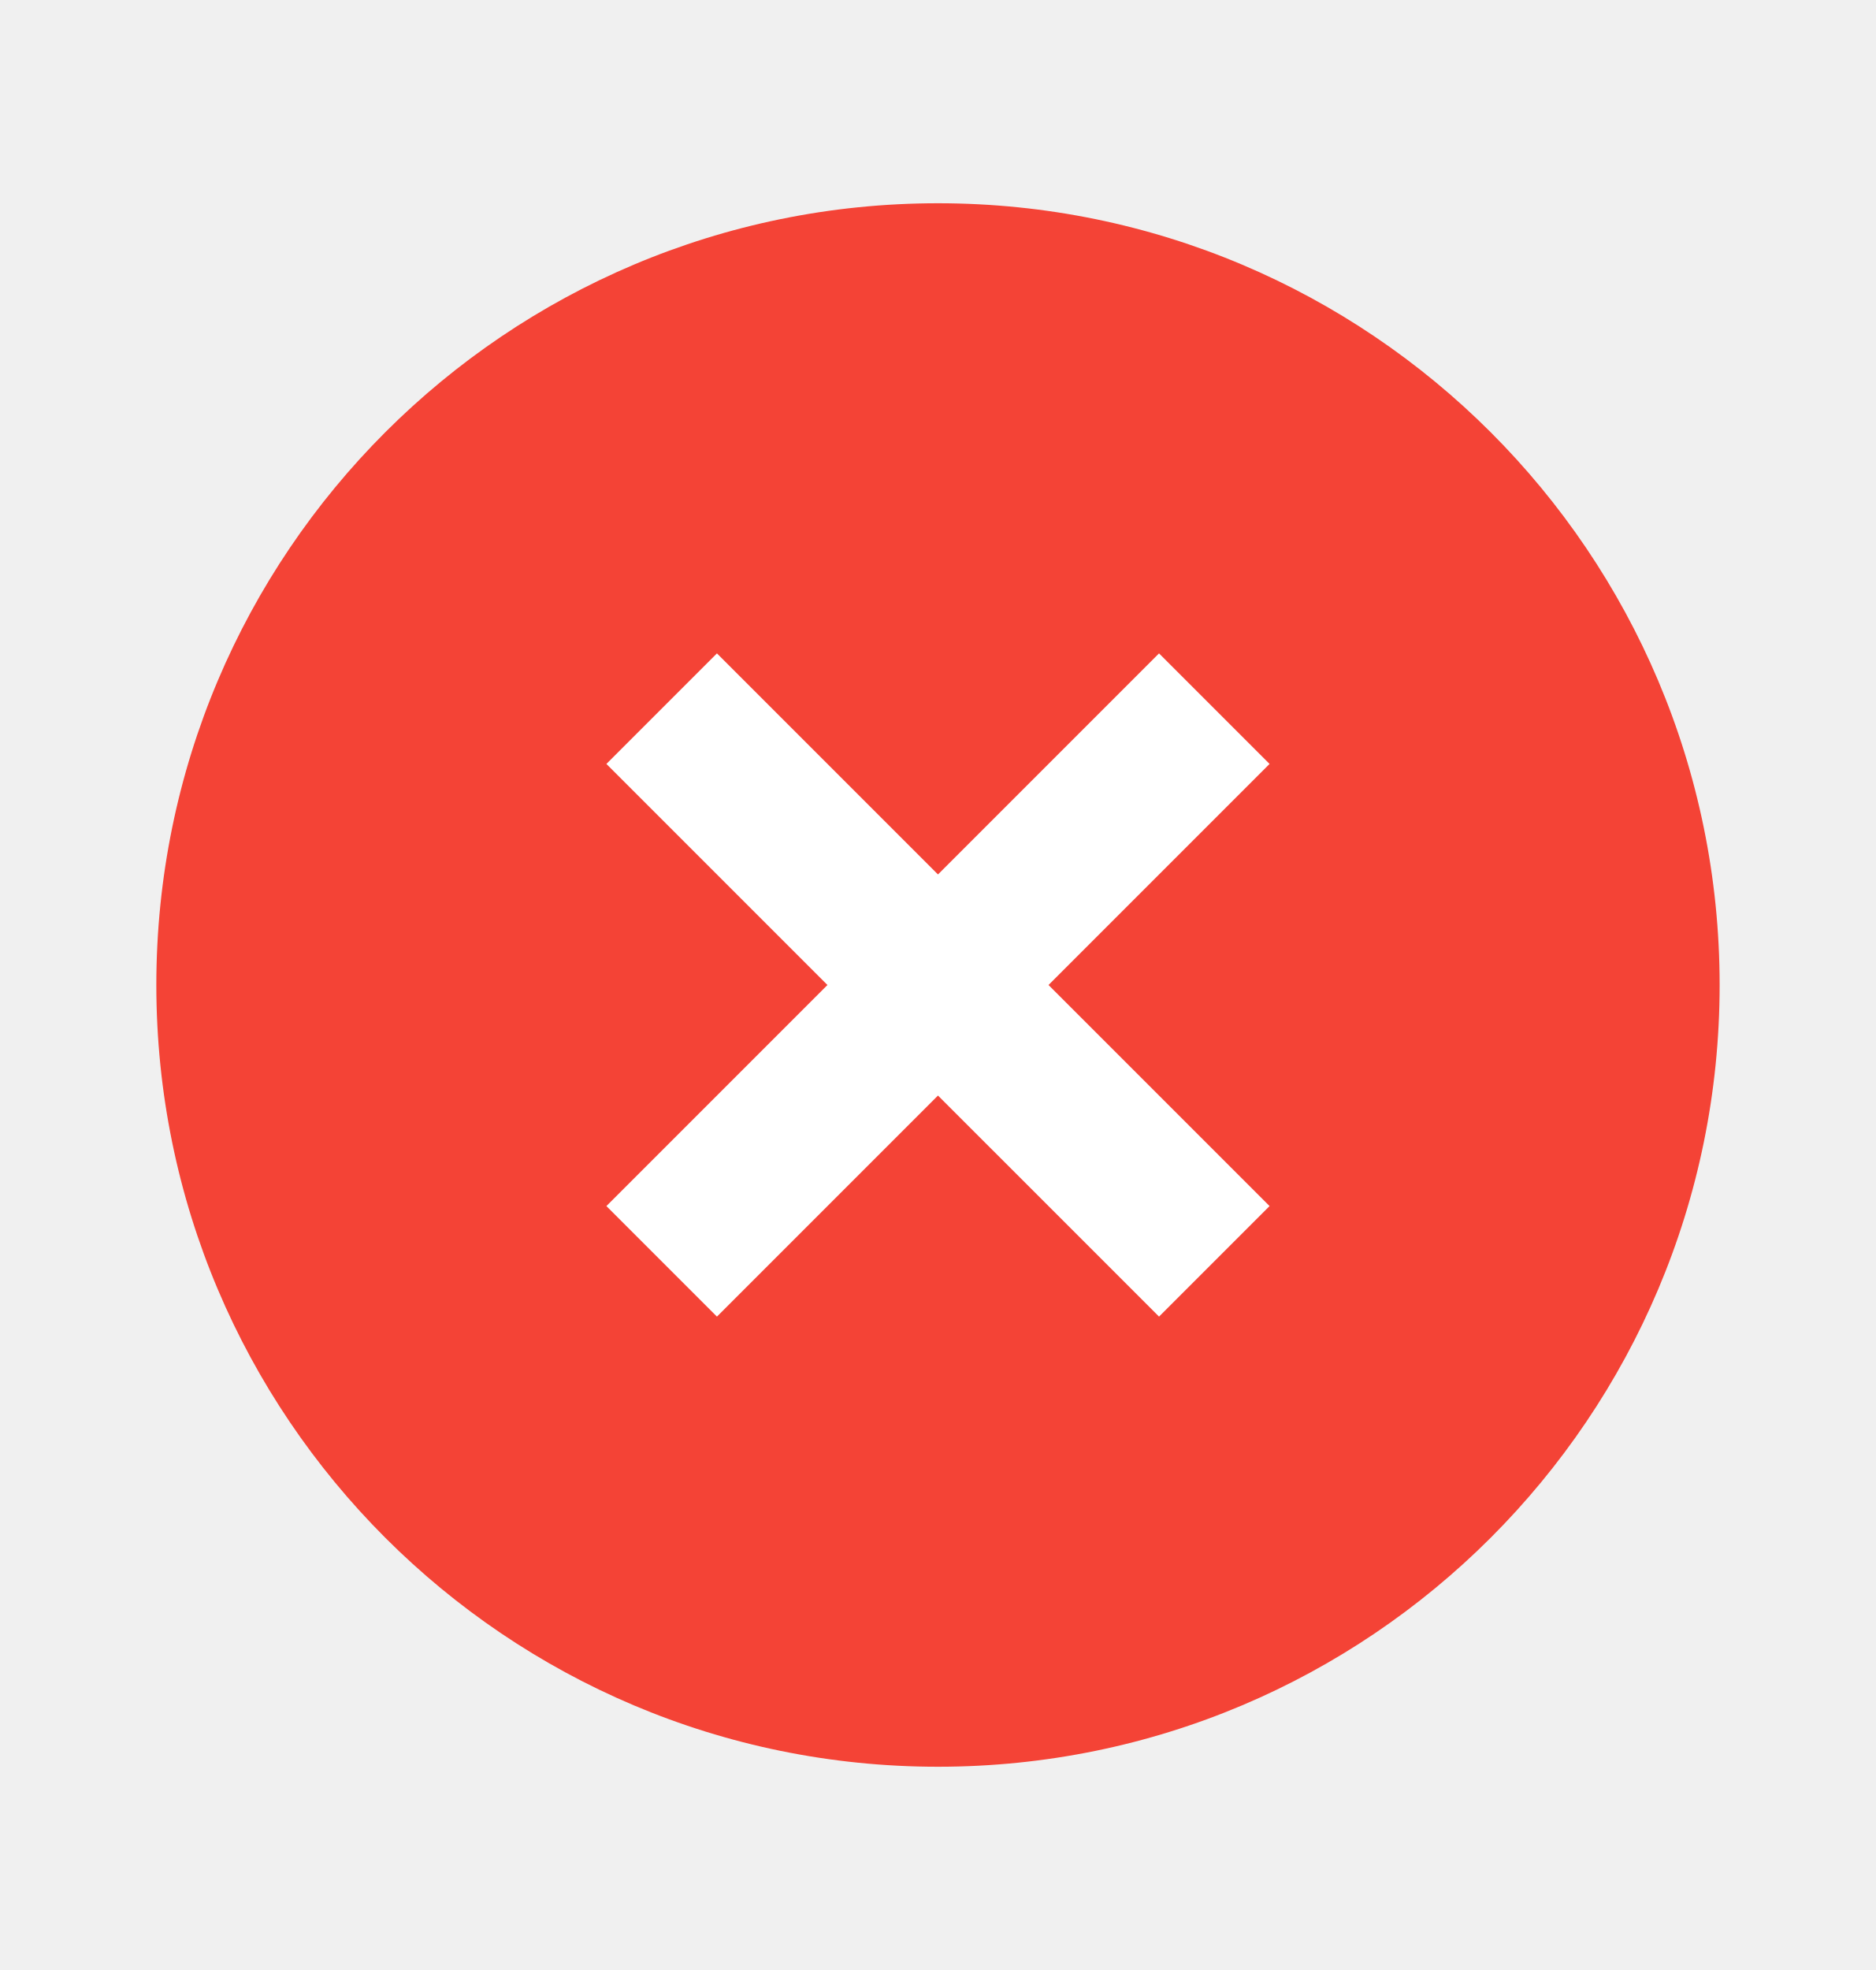
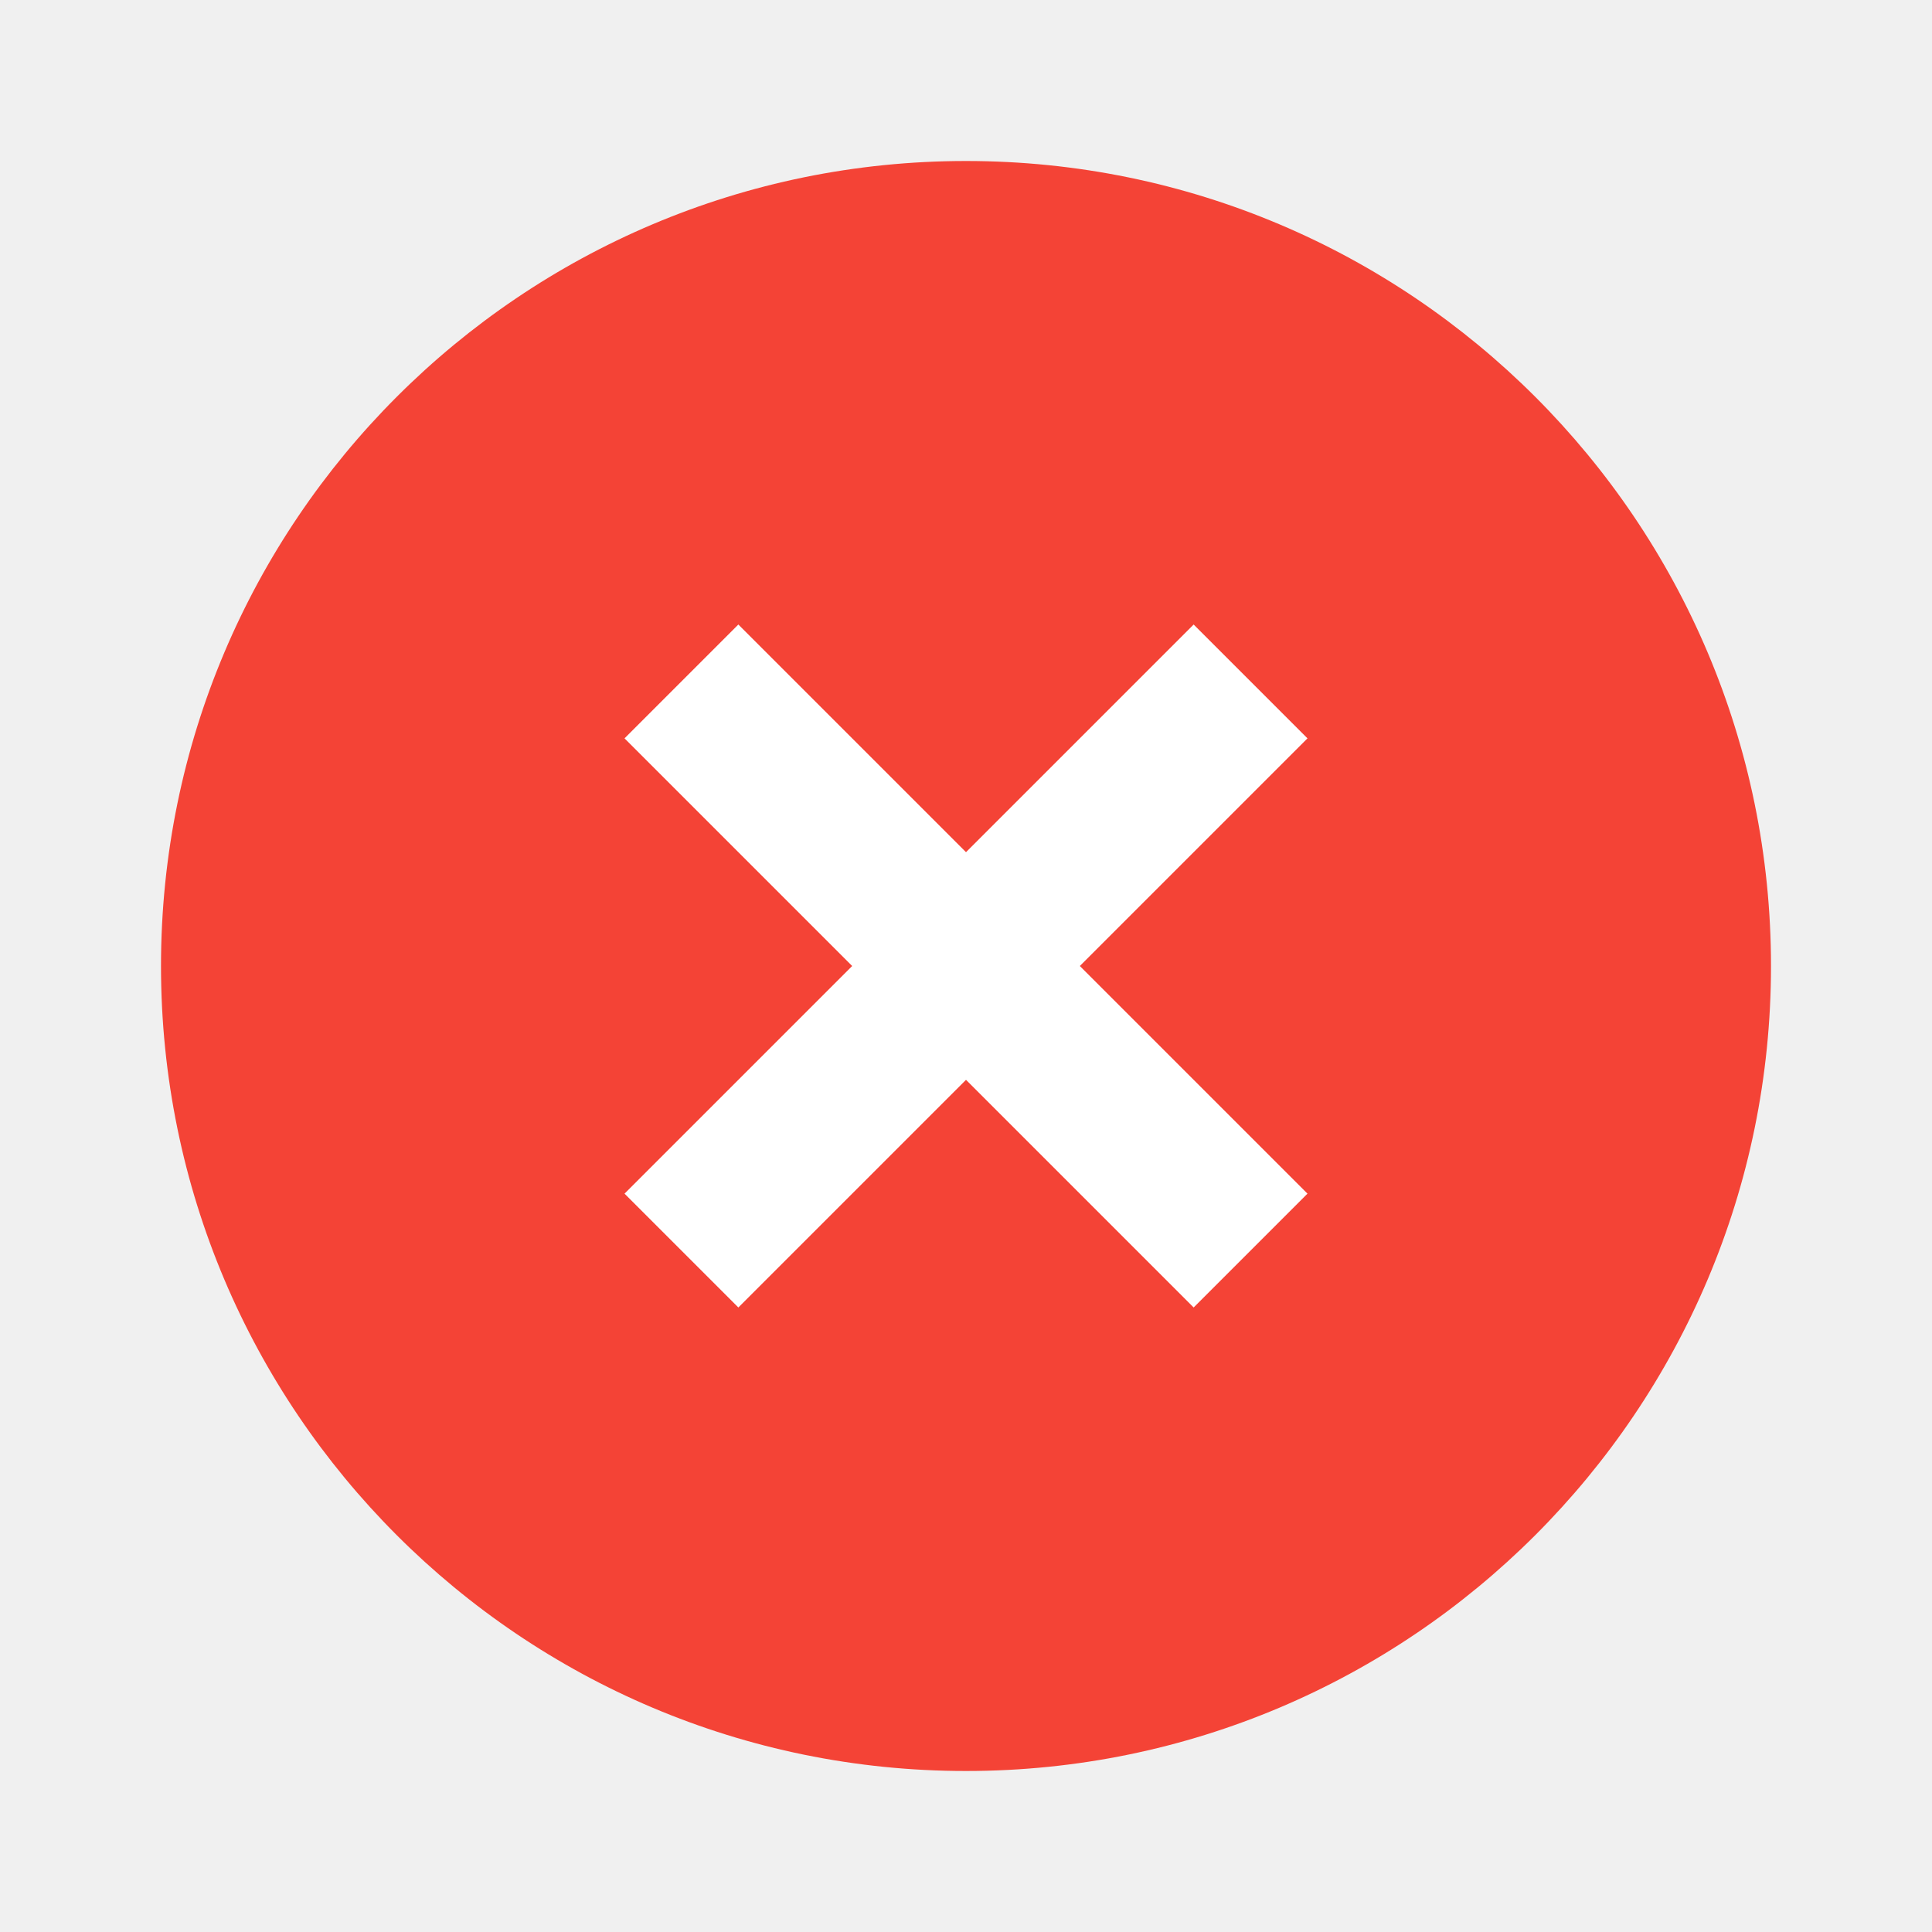
- <svg xmlns="http://www.w3.org/2000/svg" viewBox="0,0,256,256" width="20" height="21" fill-rule="nonzero">
+ <svg xmlns="http://www.w3.org/2000/svg" viewBox="0,0,256,256" width="48px" height="48px" fill-rule="nonzero">
  <g fill="none" fill-rule="nonzero" stroke="none" stroke-width="1" stroke-linecap="butt" stroke-linejoin="miter" stroke-miterlimit="10" stroke-dasharray="" stroke-dashoffset="0" font-family="none" font-weight="none" font-size="none" text-anchor="none" style="mix-blend-mode: normal">
    <g transform="scale(5.33333,5.33333)">
      <path d="M44,24c0,11.045 -8.955,20 -20,20c-11.045,0 -20,-8.955 -20,-20c0,-11.045 8.955,-20 20,-20c11.045,0 20,8.955 20,20z" fill="#f44336" />
      <path d="M29.656,15.516l2.828,2.828l-14.14,14.14l-2.828,-2.828z" fill="#ffffff" />
      <path d="M32.484,29.656l-2.828,2.828l-14.14,-14.14l2.828,-2.828z" fill="#ffffff" />
    </g>
  </g>
</svg>
